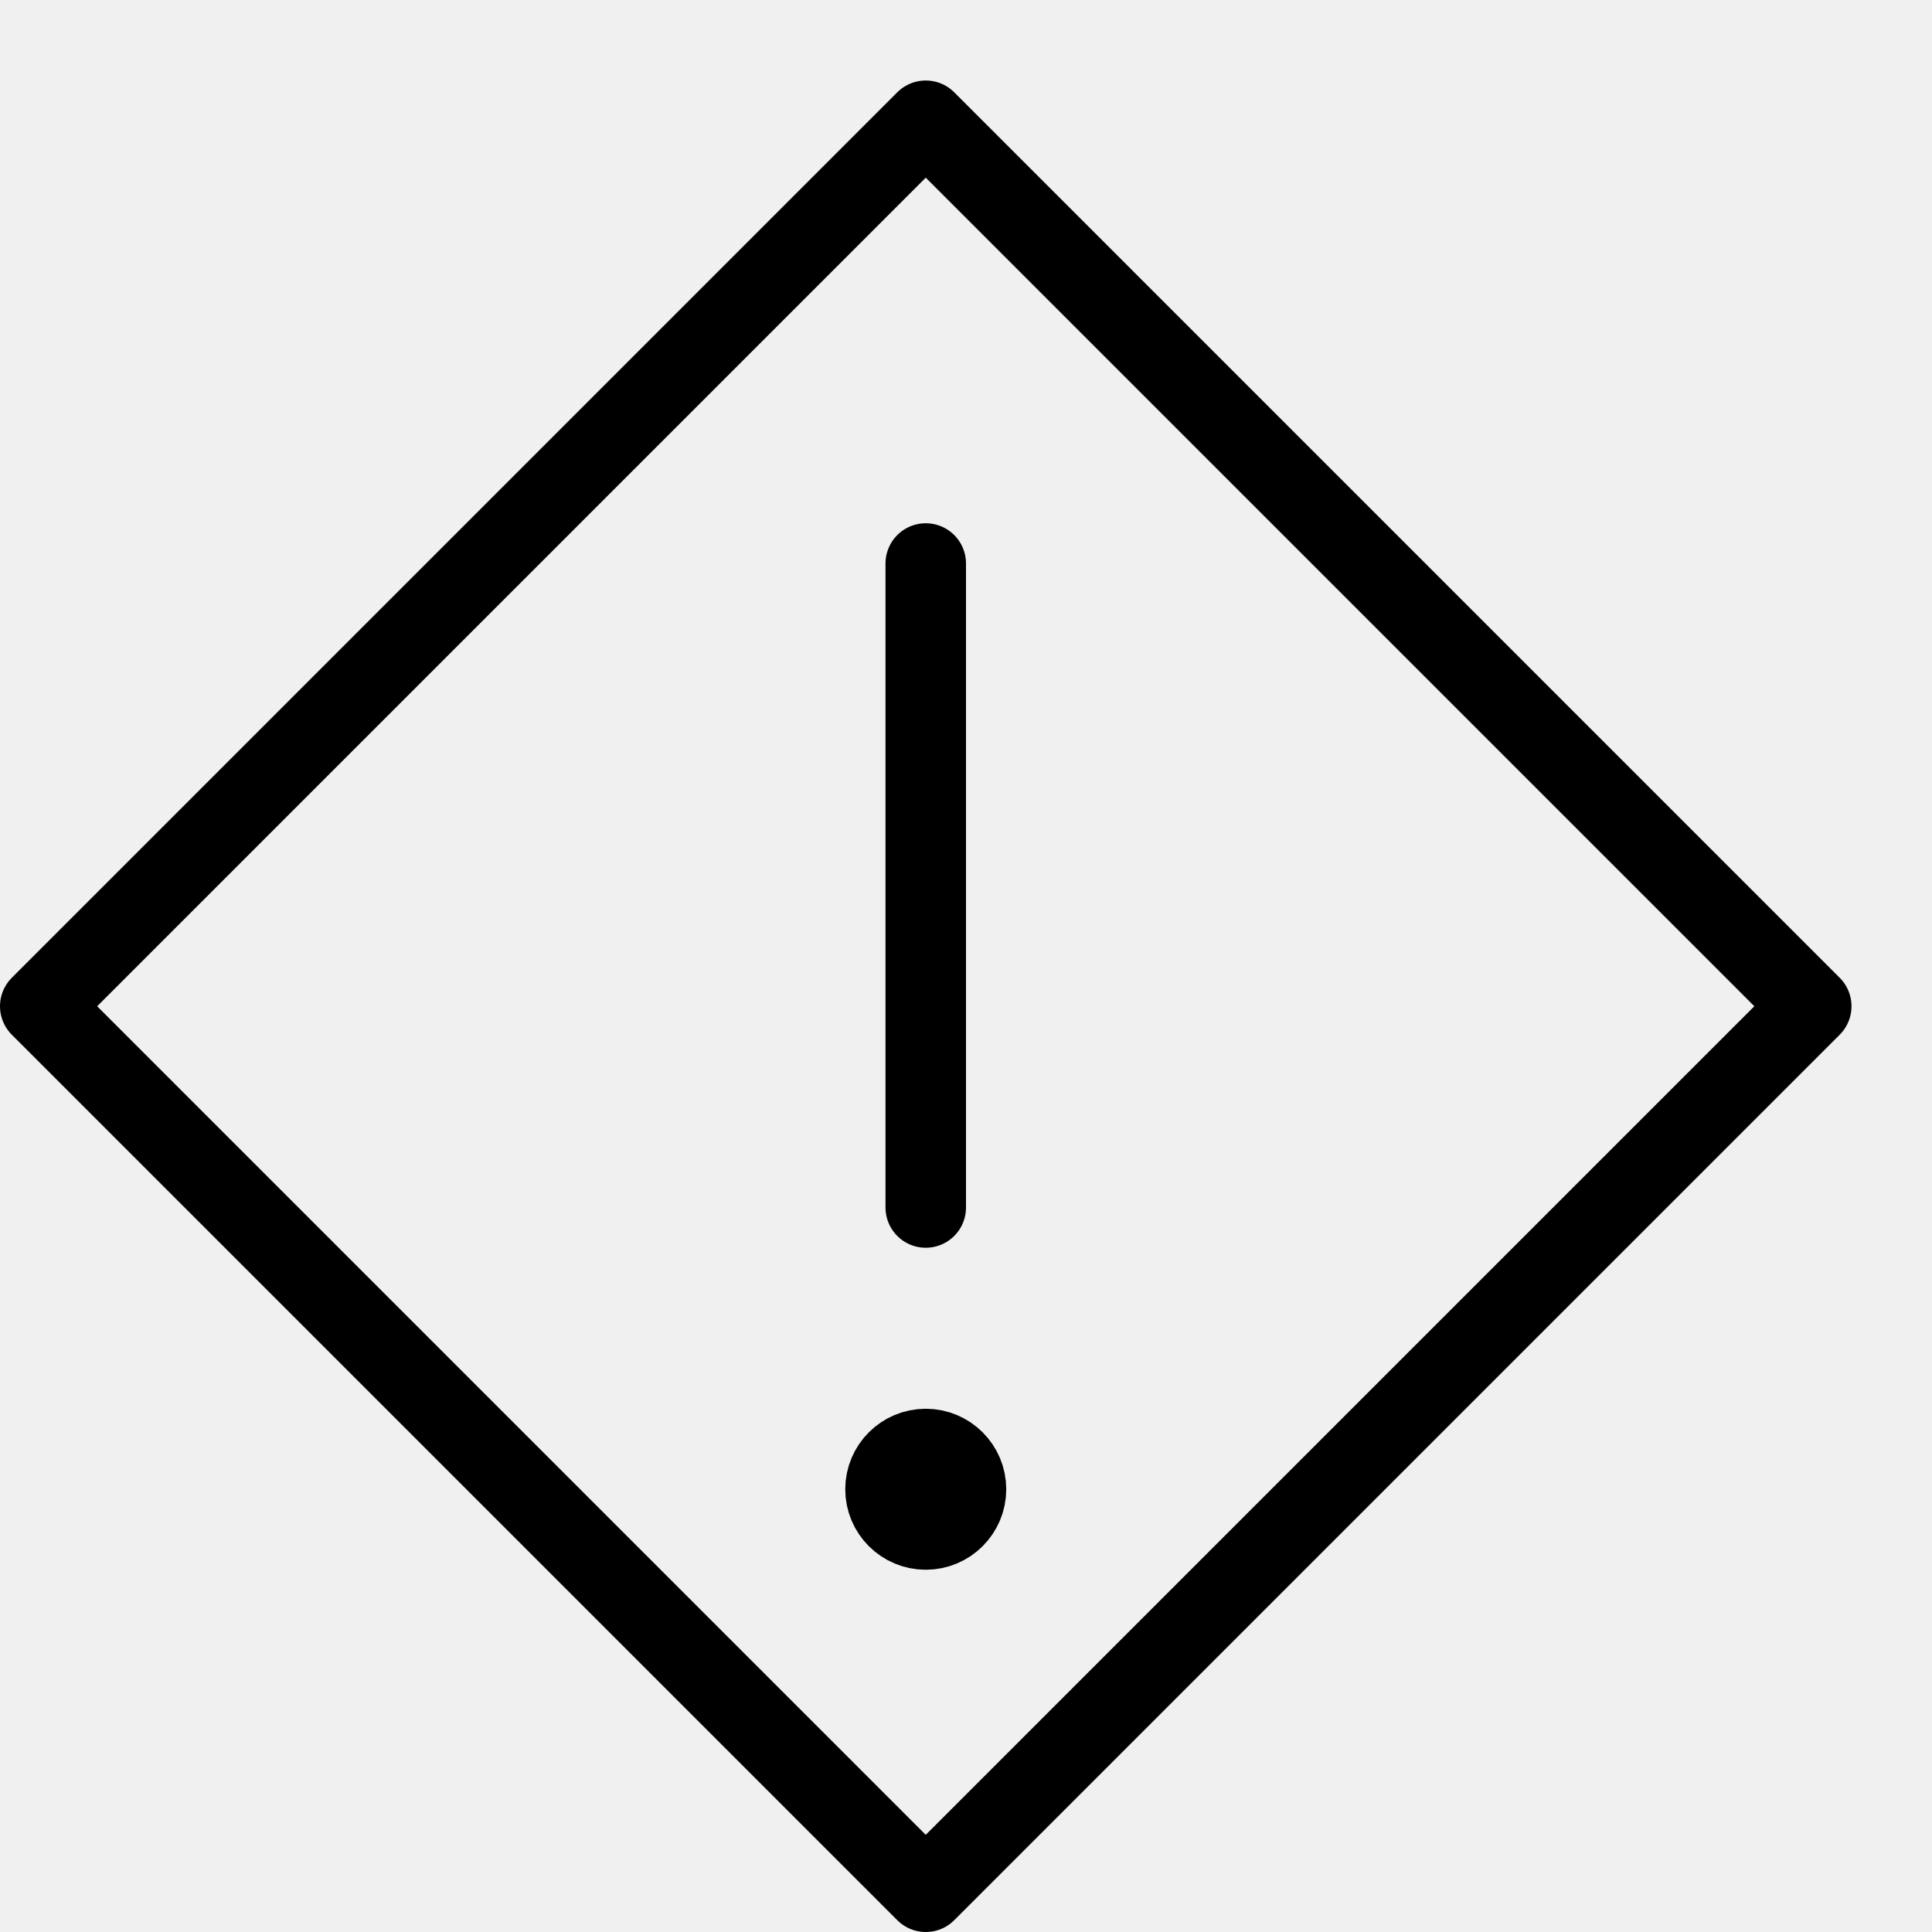
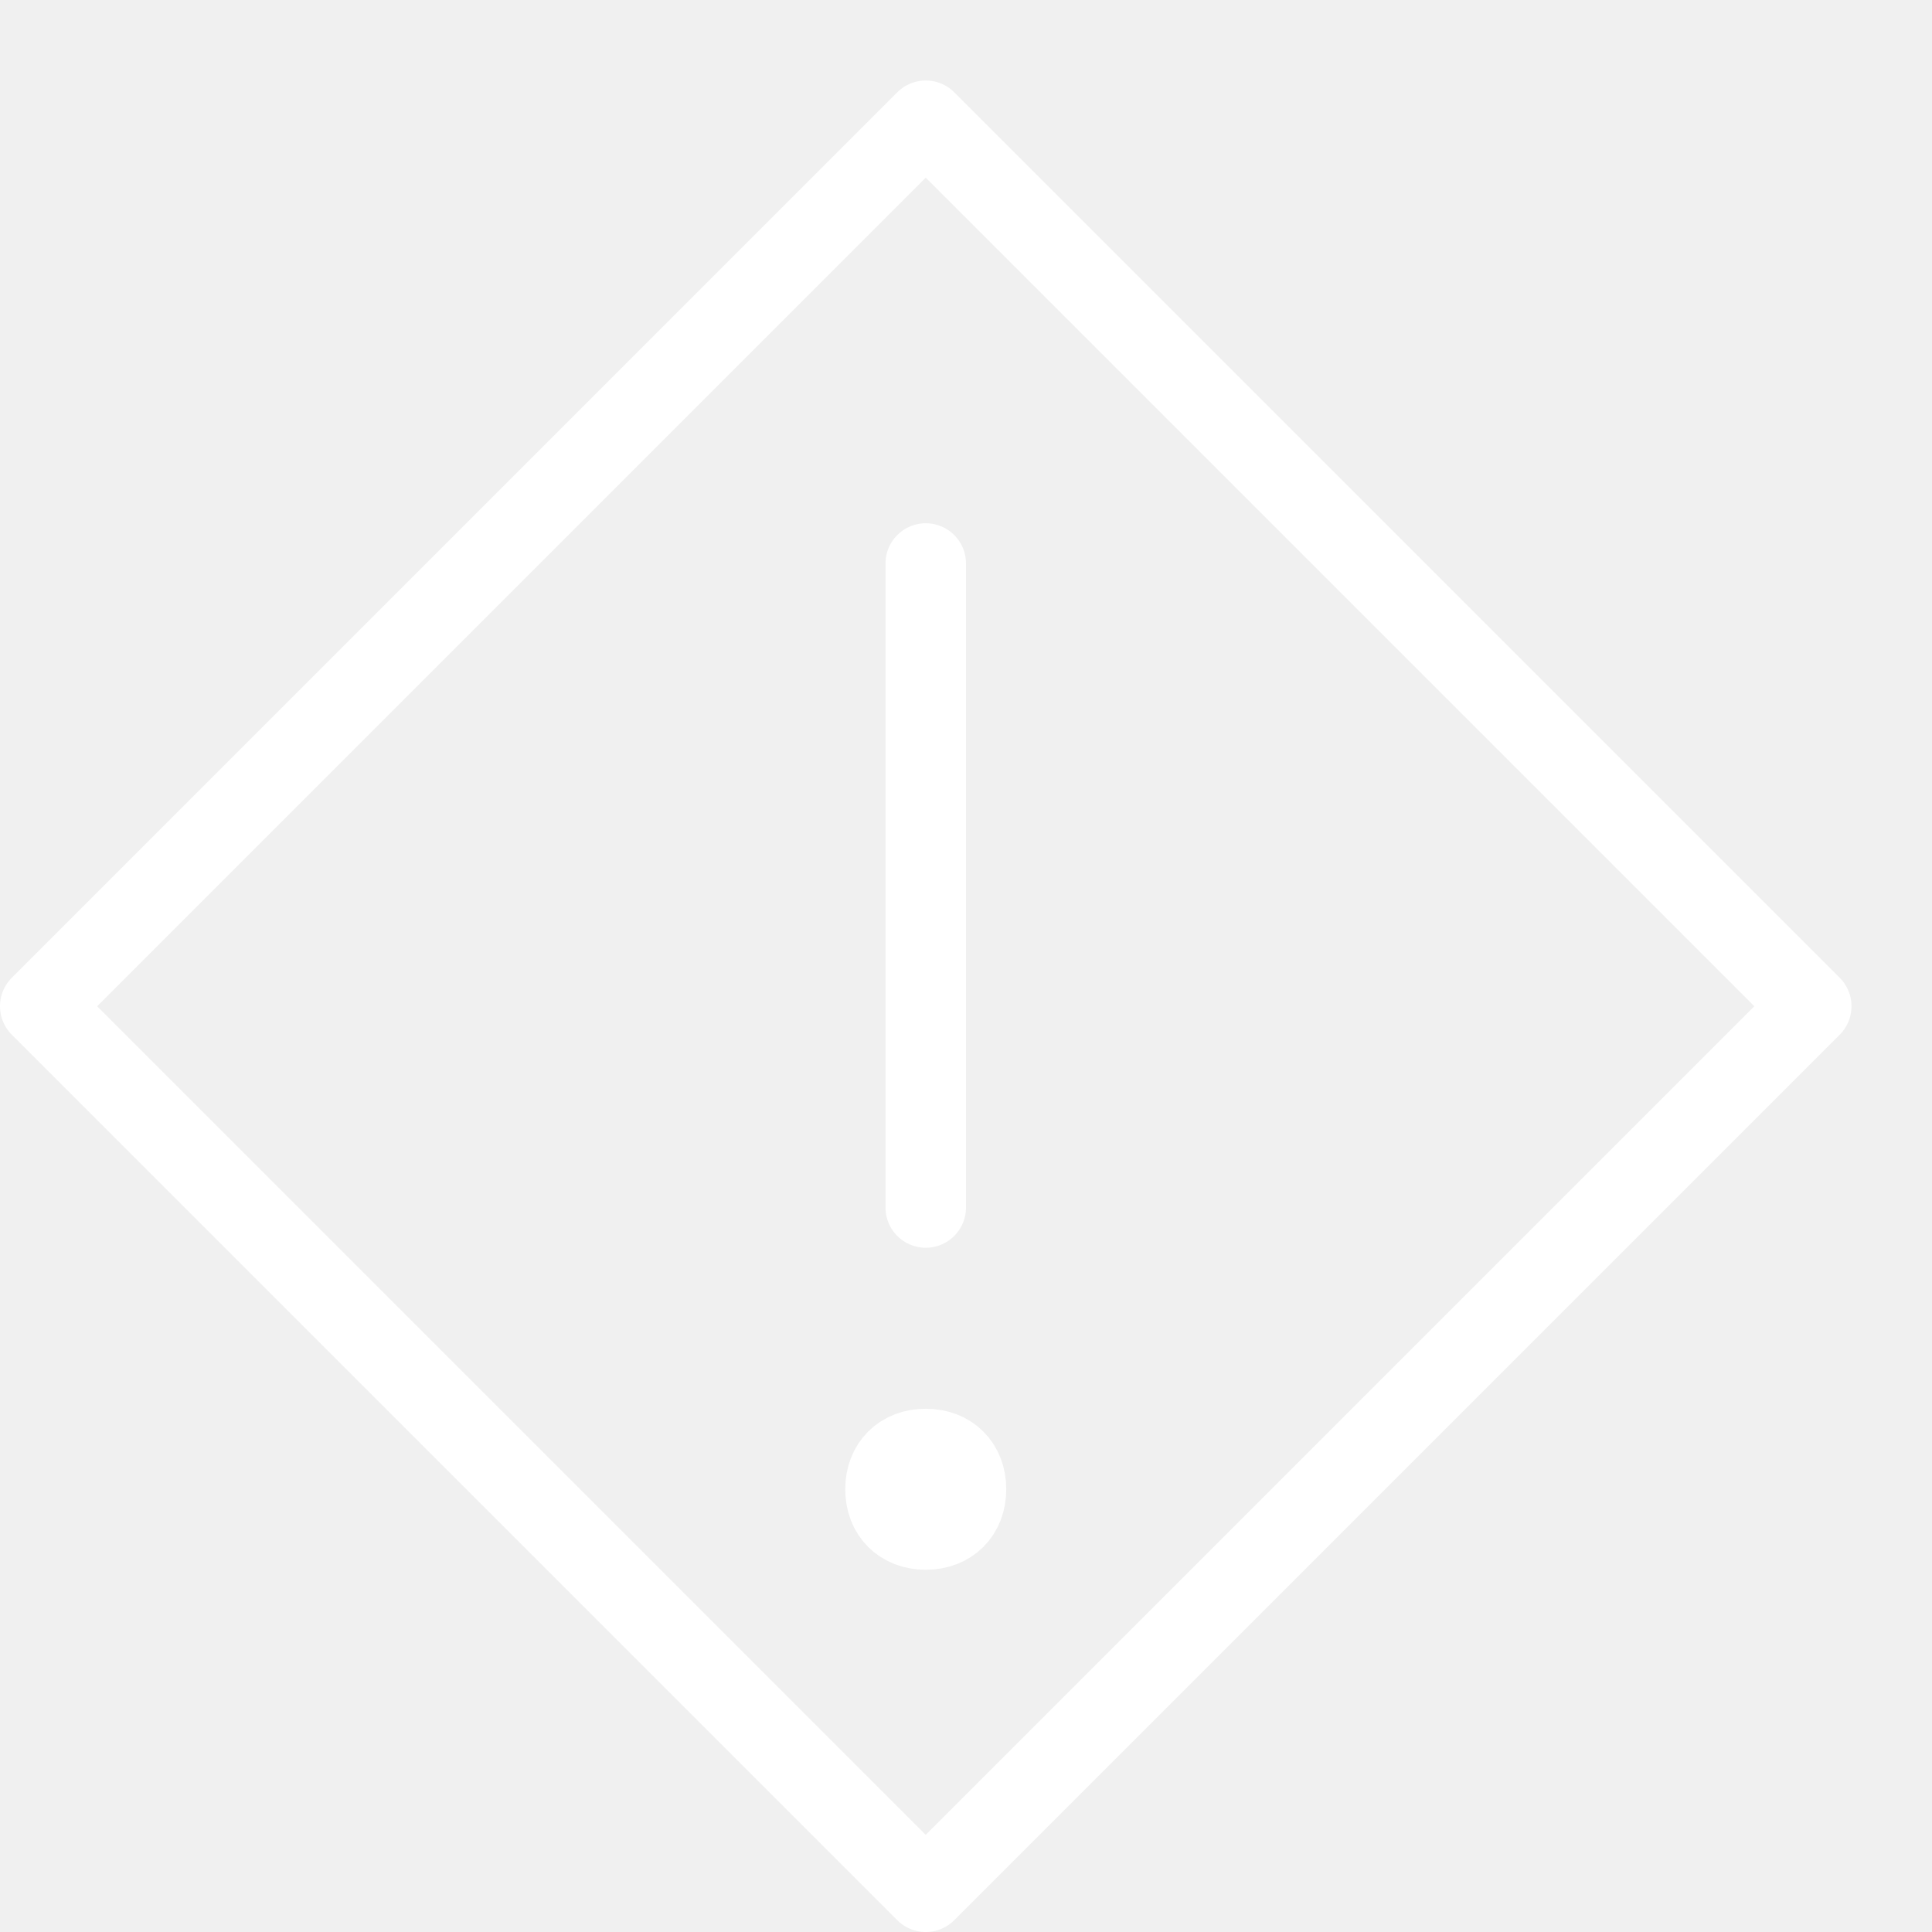
- <svg xmlns="http://www.w3.org/2000/svg" width="24" height="24" viewBox="0 0 24 24">
-   <g stroke="#000" stroke-linejoin="round" stroke-miterlimit="10" fill="none">
-     <path stroke-linecap="round" d="M11.5 15v-8" />
-     <path stroke-linecap="round" d="M11.5 1.5l11 11-11 11-11-11z" />
-     <path d="M12 18.5c0 .276-.224.5-.5.5s-.5-.224-.5-.5.224-.5.5-.5.5.224.5.5z" />
+ <svg xmlns="http://www.w3.org/2000/svg" version="1.1" id="Layer_1" x="0px" y="0px" viewBox="0 0 24 24" style="enable-background:new 0 0 24 24;" xml:space="preserve">
+   <style type="text/css">
+ 	.st0{fill:none;stroke:#FFFFFF;stroke-linecap:round;stroke-linejoin:round;stroke-miterlimit:10;}
+ 	.st1{fill:none;stroke:#FFFFFF;stroke-linejoin:round;stroke-miterlimit:10;}
+ </style>
+   <g>
+     <path class="st0" d="M11.5,15V7" />
+     <path class="st0" d="M11.5,1.5l11,11l-11,11l-11-11L11.5,1.5z" />
+     <path class="st1" d="M12,18.5c0,0.3-0.2,0.5-0.5,0.5S11,18.8,11,18.5s0.2-0.5,0.5-0.5S12,18.2,12,18.5z" />
  </g>
</svg>
